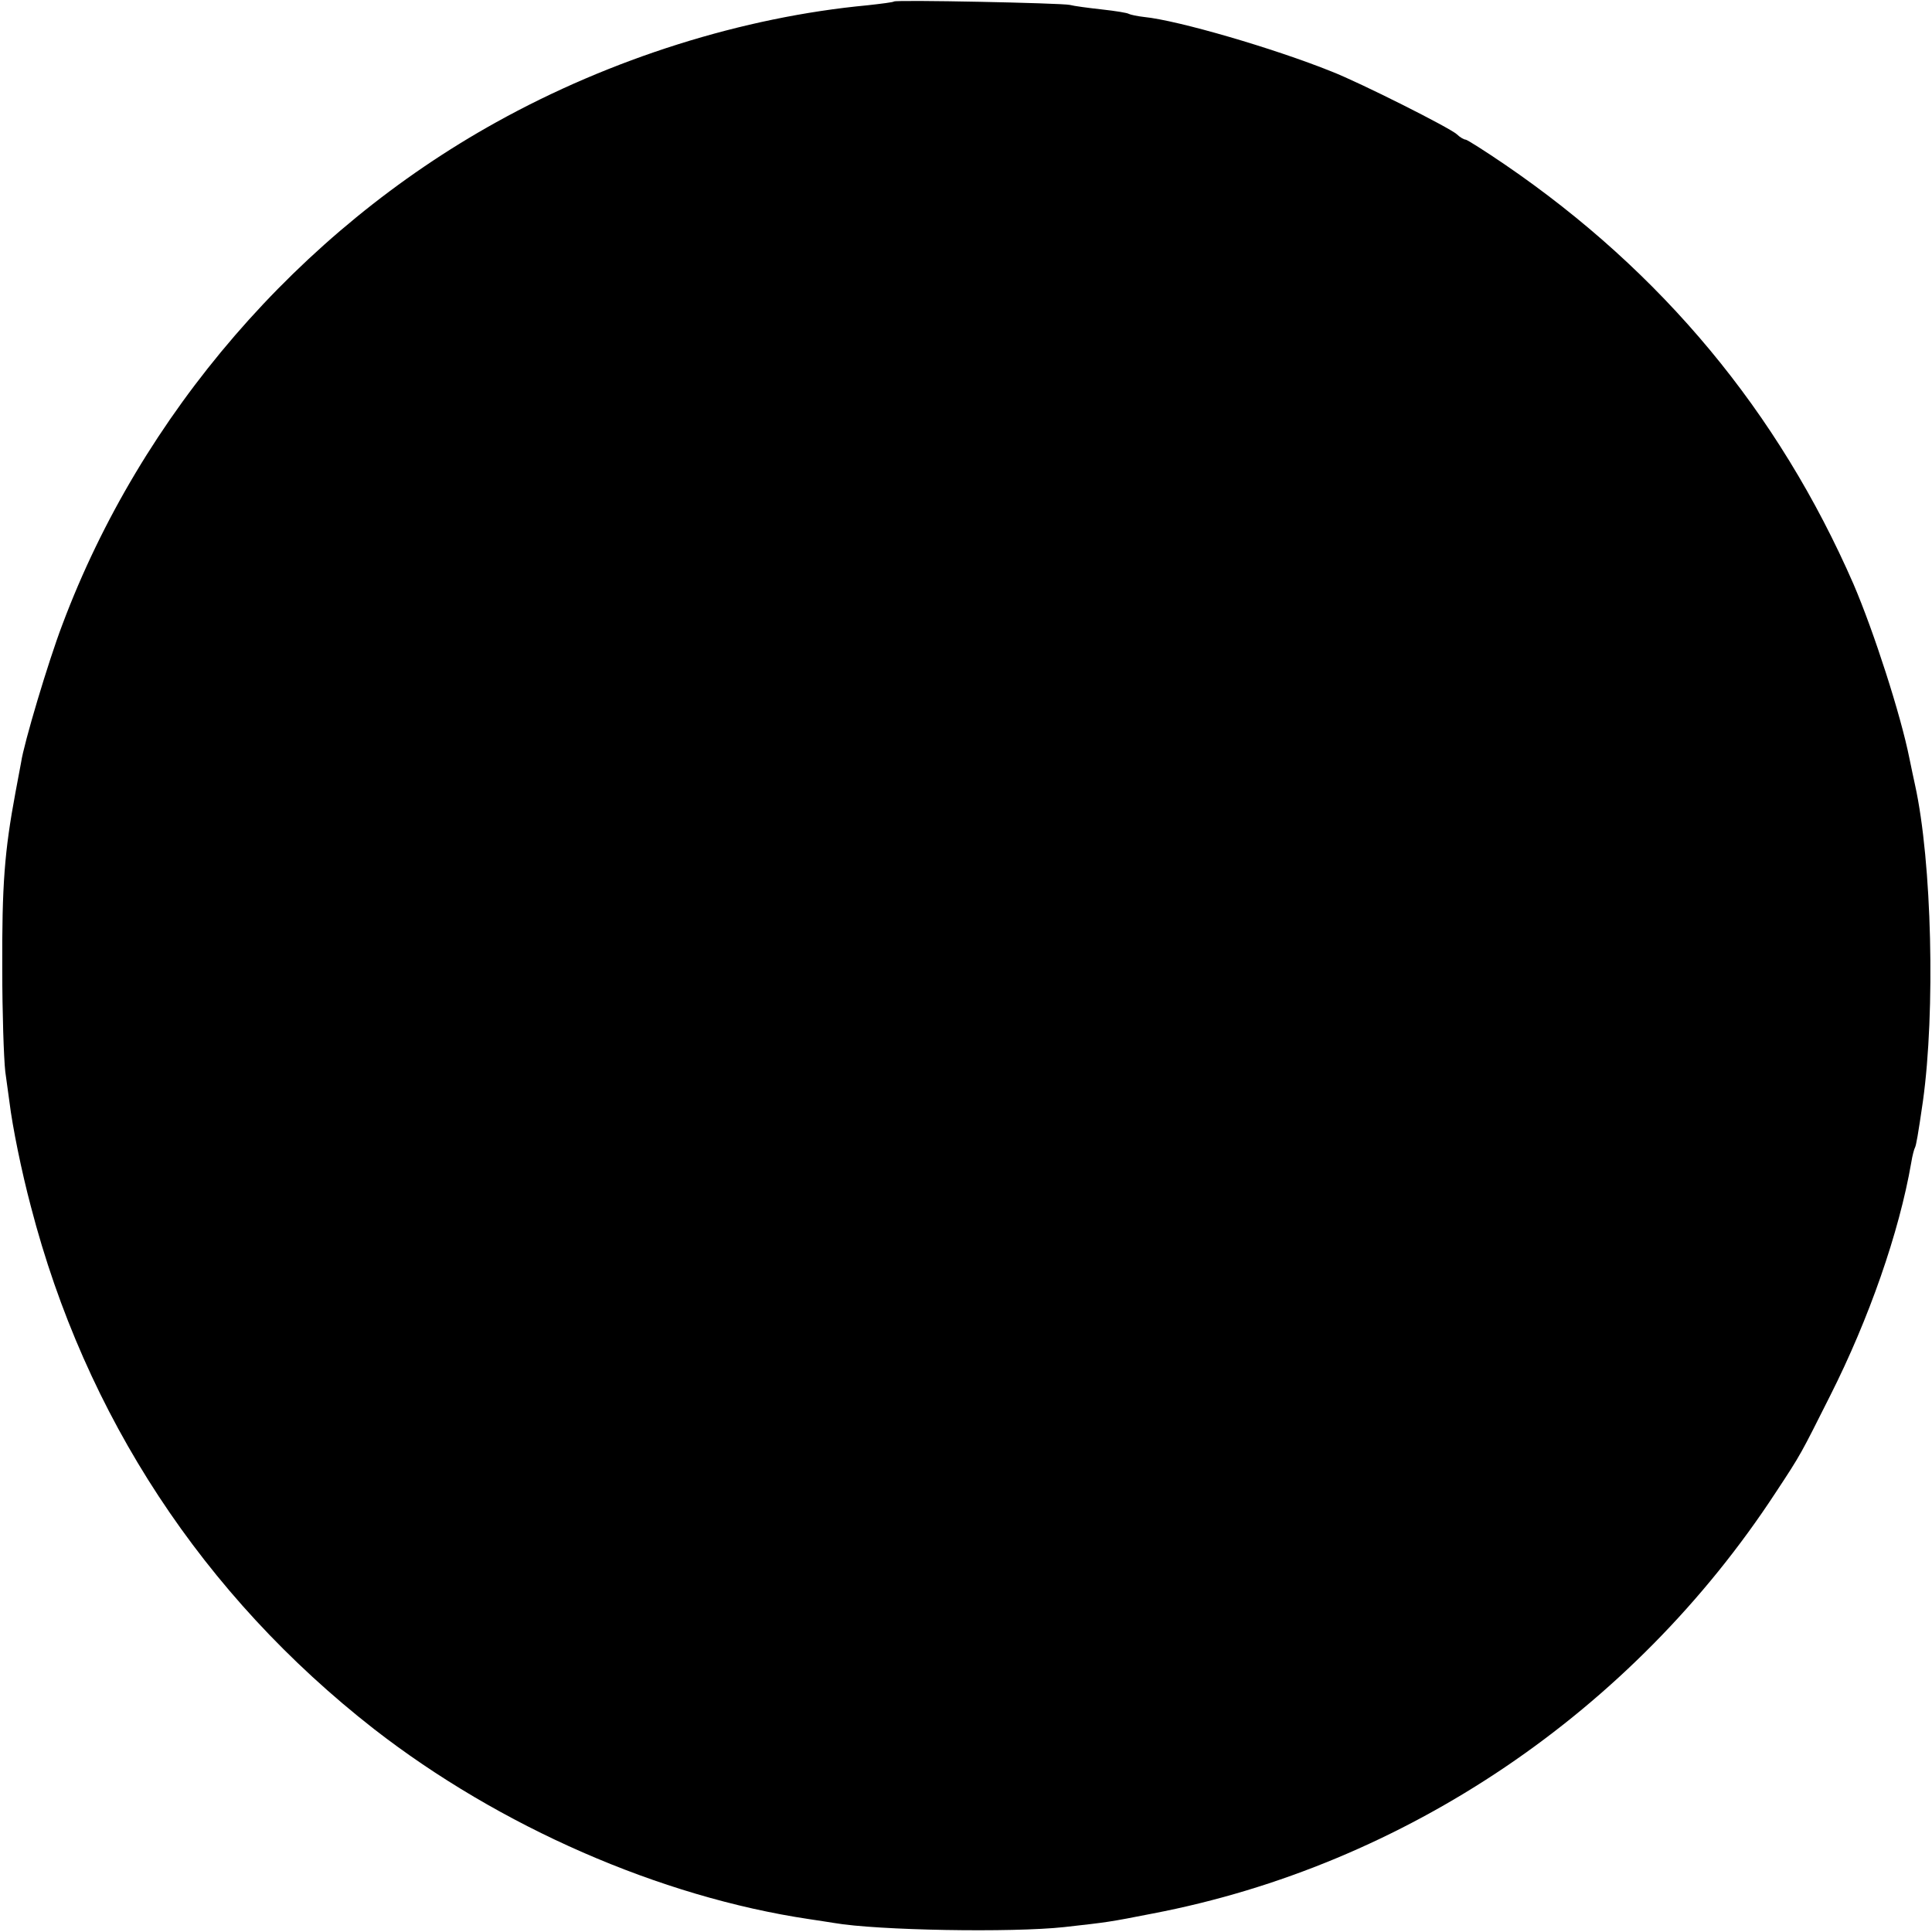
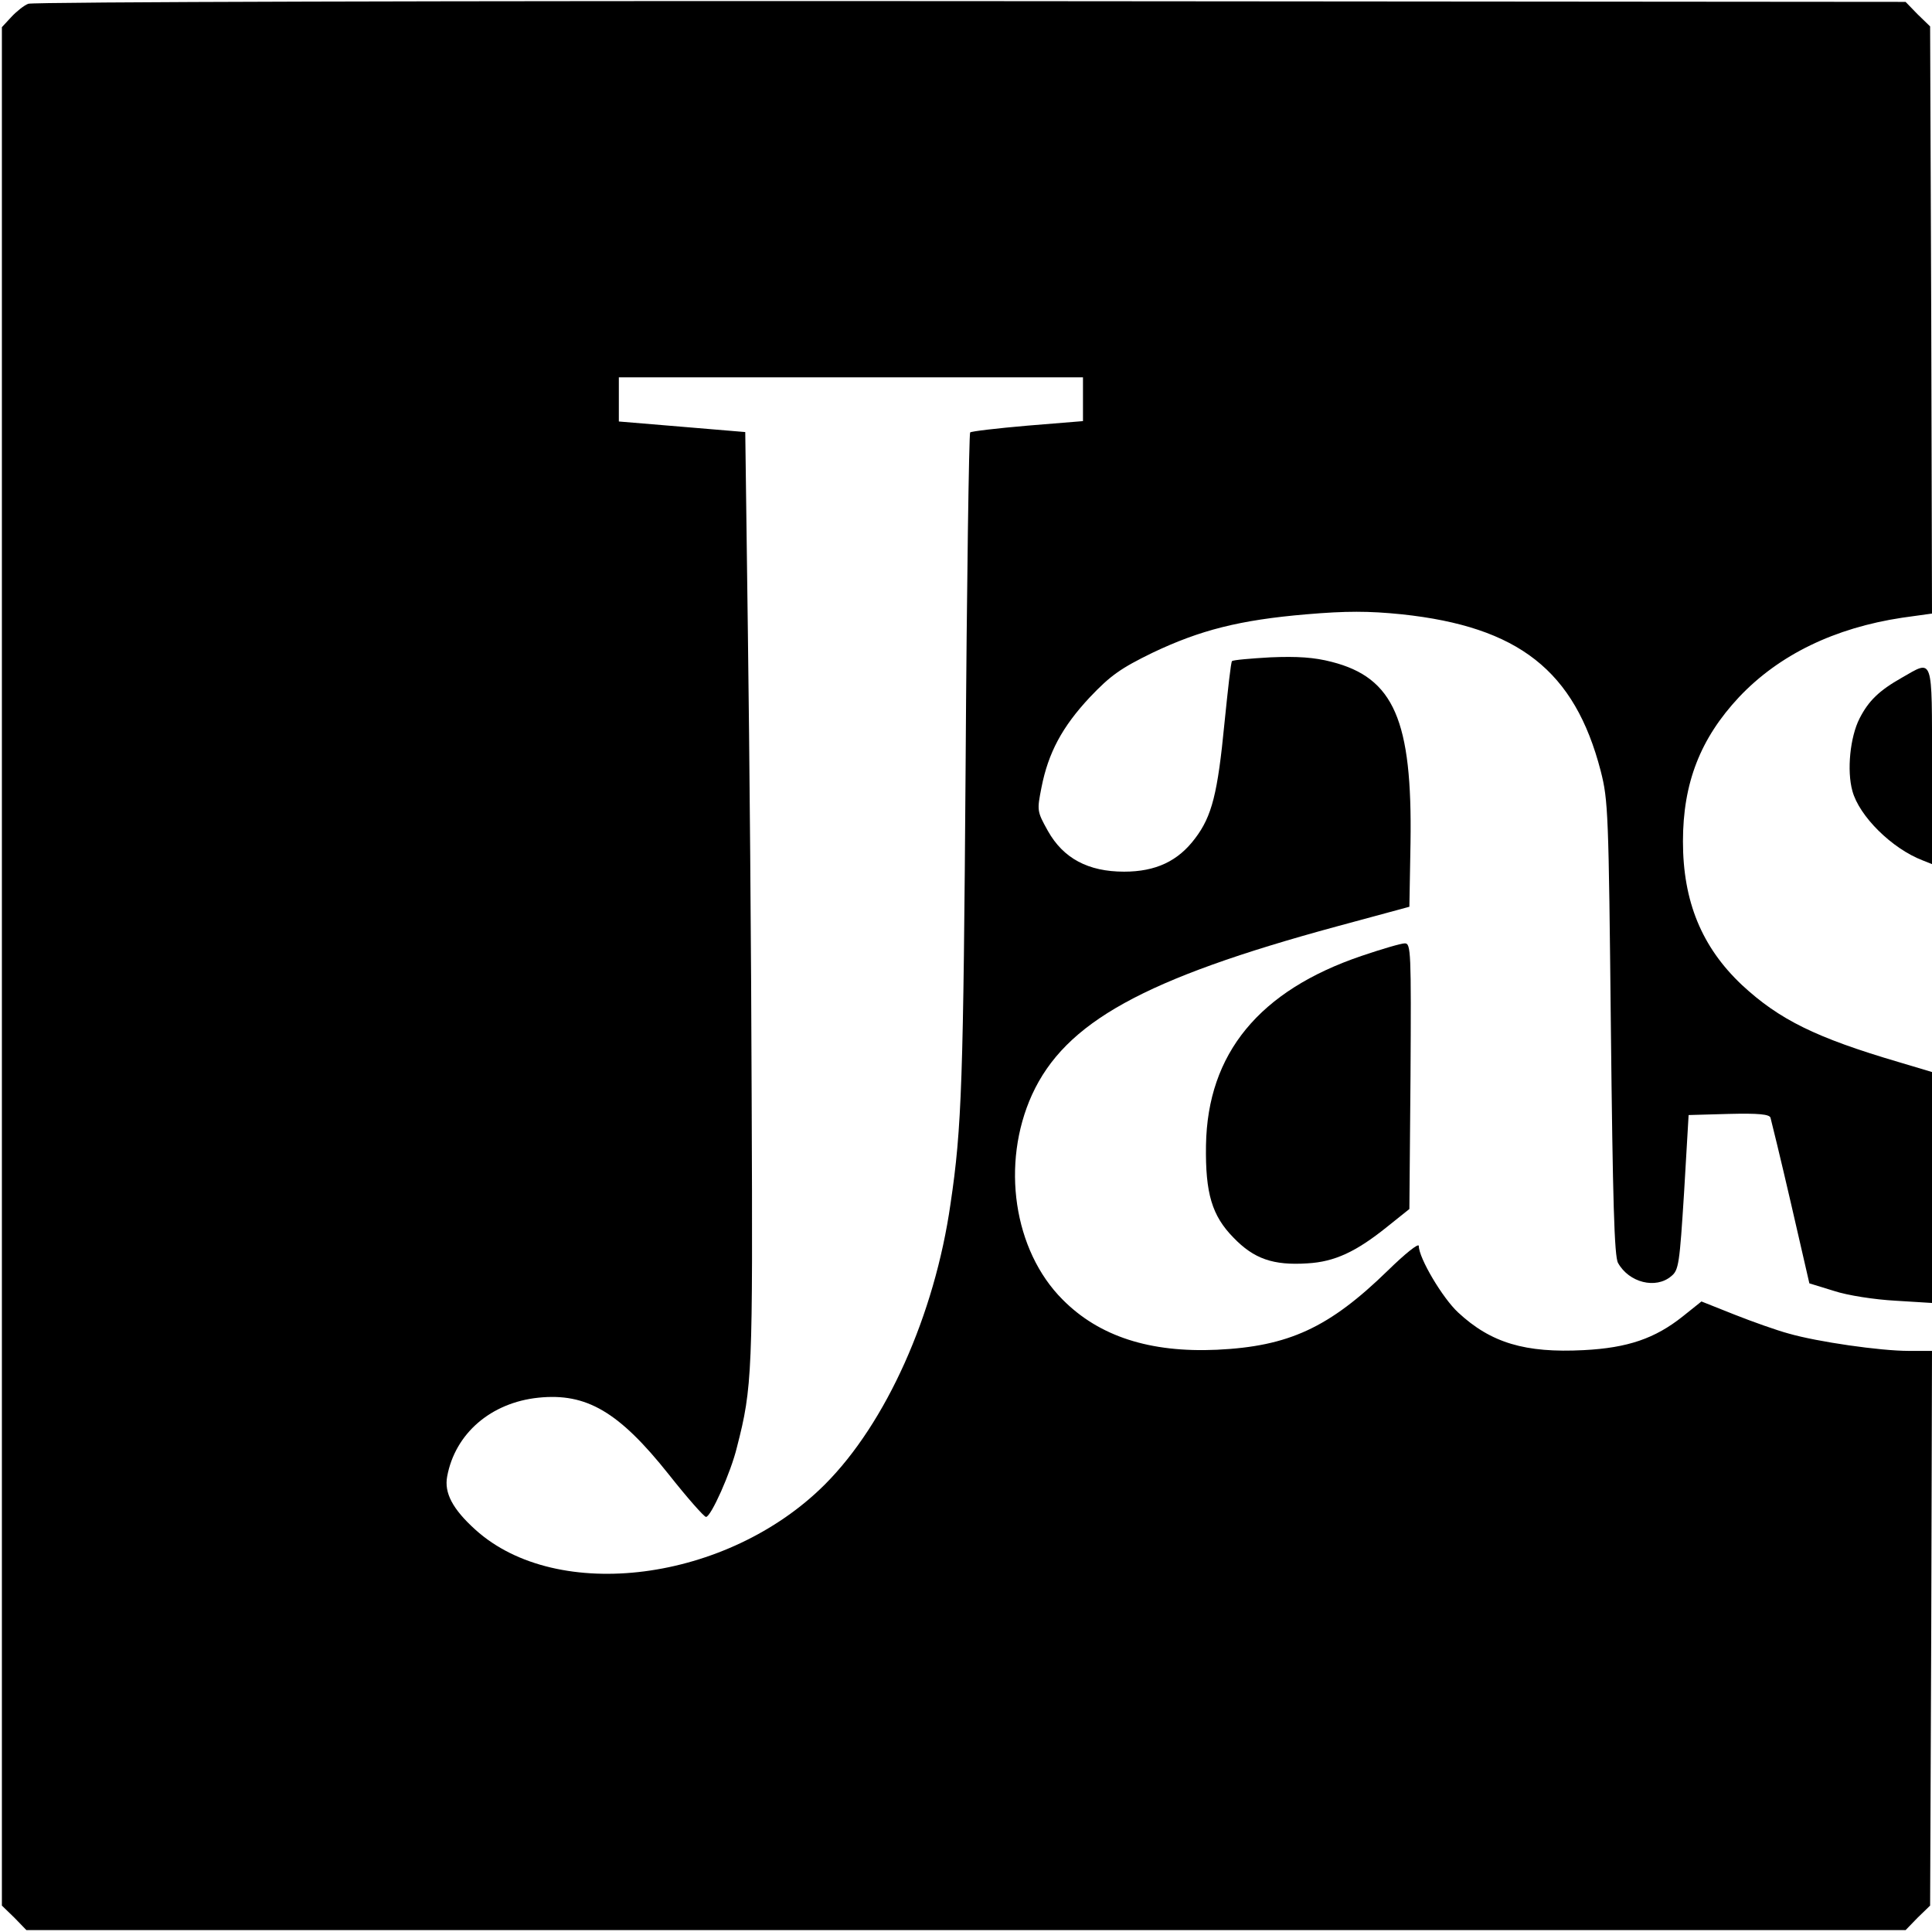
<svg xmlns="http://www.w3.org/2000/svg" version="1.0" width="512pt" height="512pt" viewBox="0 0 512 512" preserveAspectRatio="xMidYMid meet">
  <g transform="translate(0,512) scale(0.1,-0.1)" fill="#000000" stroke="none">
-     <path d="M2369 5116 c-2 -2 -34 -6 -70 -10 -330 -31 -680 -141 -984 -310 -523 -290 -941 -774 -1150 -1332 -37 -97 -102 -315 -109 -364 -3 -14 -9 -50 -15 -80 -29 -156 -36 -244 -35 -470 0 -113 4 -234 8 -270 5 -36 10 -72 11 -80 8 -66 32 -184 57 -278 144 -555 456 -1030 909 -1384 333 -259 758 -445 1154 -504 22 -3 51 -8 65 -10 115 -20 472 -26 610 -11 116 13 118 13 235 36 669 128 1271 535 1651 1116 68 103 66 101 144 256 103 204 183 433 215 618 3 19 8 37 10 40 3 6 8 33 21 123 33 237 24 634 -21 838 -3 14 -10 46 -15 71 -23 115 -94 335 -148 461 -199 456 -507 827 -924 1112 -53 36 -100 66 -104 66 -4 0 -15 6 -23 14 -20 18 -257 137 -331 166 -154 62 -408 136 -498 145 -18 2 -36 6 -40 8 -4 3 -36 8 -72 12 -36 4 -74 9 -85 12 -23 5 -461 14 -466 9z" />
+     <path d="M75 5110 c-11 -4 -31 -20 -45 -35 l-25 -27 0 -2489 0 -2489 33 -32 32 -33 2490 0 2490 0 32 33 33 32 3 735 2 735 -62 0 c-75 0 -242 24 -318 46 -30 8 -95 31 -143 50 l-88 35 -50 -40 c-73 -58 -145 -83 -262 -89 -155 -8 -246 19 -333 100 -41 38 -104 144 -104 176 0 9 -37 -21 -82 -65 -156 -152 -263 -201 -453 -210 -177 -8 -312 35 -409 133 -130 130 -164 360 -81 543 88 192 296 307 808 446 l192 52 3 169 c5 325 -44 438 -209 480 -46 12 -91 15 -162 12 -53 -3 -99 -7 -102 -10 -3 -2 -11 -76 -20 -164 -18 -186 -33 -247 -78 -306 -45 -60 -104 -88 -188 -88 -95 0 -161 35 -202 108 -29 52 -29 54 -17 115 18 92 55 161 128 239 55 58 82 77 166 118 126 60 231 87 408 102 106 9 164 9 253 0 309 -33 458 -149 527 -415 20 -78 21 -111 27 -682 5 -455 9 -605 19 -622 29 -52 100 -70 141 -35 20 16 22 33 34 222 l12 205 106 3 c80 2 108 -1 111 -10 2 -7 27 -109 54 -226 l49 -213 65 -20 c36 -12 108 -23 163 -26 l97 -6 0 306 0 306 -87 26 c-221 65 -318 113 -417 205 -106 100 -156 221 -156 380 0 155 46 273 149 383 106 112 253 183 432 210 l79 11 -2 778 -3 778 -33 32 -32 33 -2478 2 c-1362 1 -2486 -2 -2497 -7z m2795 -1048 l0 -58 -147 -12 c-81 -7 -149 -15 -152 -18 -3 -3 -9 -400 -12 -882 -6 -835 -10 -961 -40 -1162 -42 -295 -171 -582 -333 -744 -258 -258 -709 -316 -926 -120 -61 55 -83 98 -75 141 21 114 116 196 242 209 127 13 213 -37 345 -203 49 -62 94 -113 99 -113 13 0 66 118 82 185 41 159 42 197 39 920 -1 385 -6 941 -10 1235 l-7 535 -167 14 -168 14 0 59 0 58 615 0 615 0 0 -58z" />
+     <path d="M5040 3324 c-60 -34 -88 -61 -112 -108 -25 -49 -34 -138 -19 -192 18 -67 105 -153 186 -184 l25 -10 0 260 c0 295 4 282 -80 234z" />
+     <path d="M3609 2587 c-272 -92 -409 -259 -413 -502 -2 -128 16 -187 73 -245 54 -56 105 -74 196 -68 72 4 129 31 210 96 l60 48 3 352 c2 331 1 352 -15 352 -10 0 -61 -15 -114 -33z" />
  </g>
</svg>
